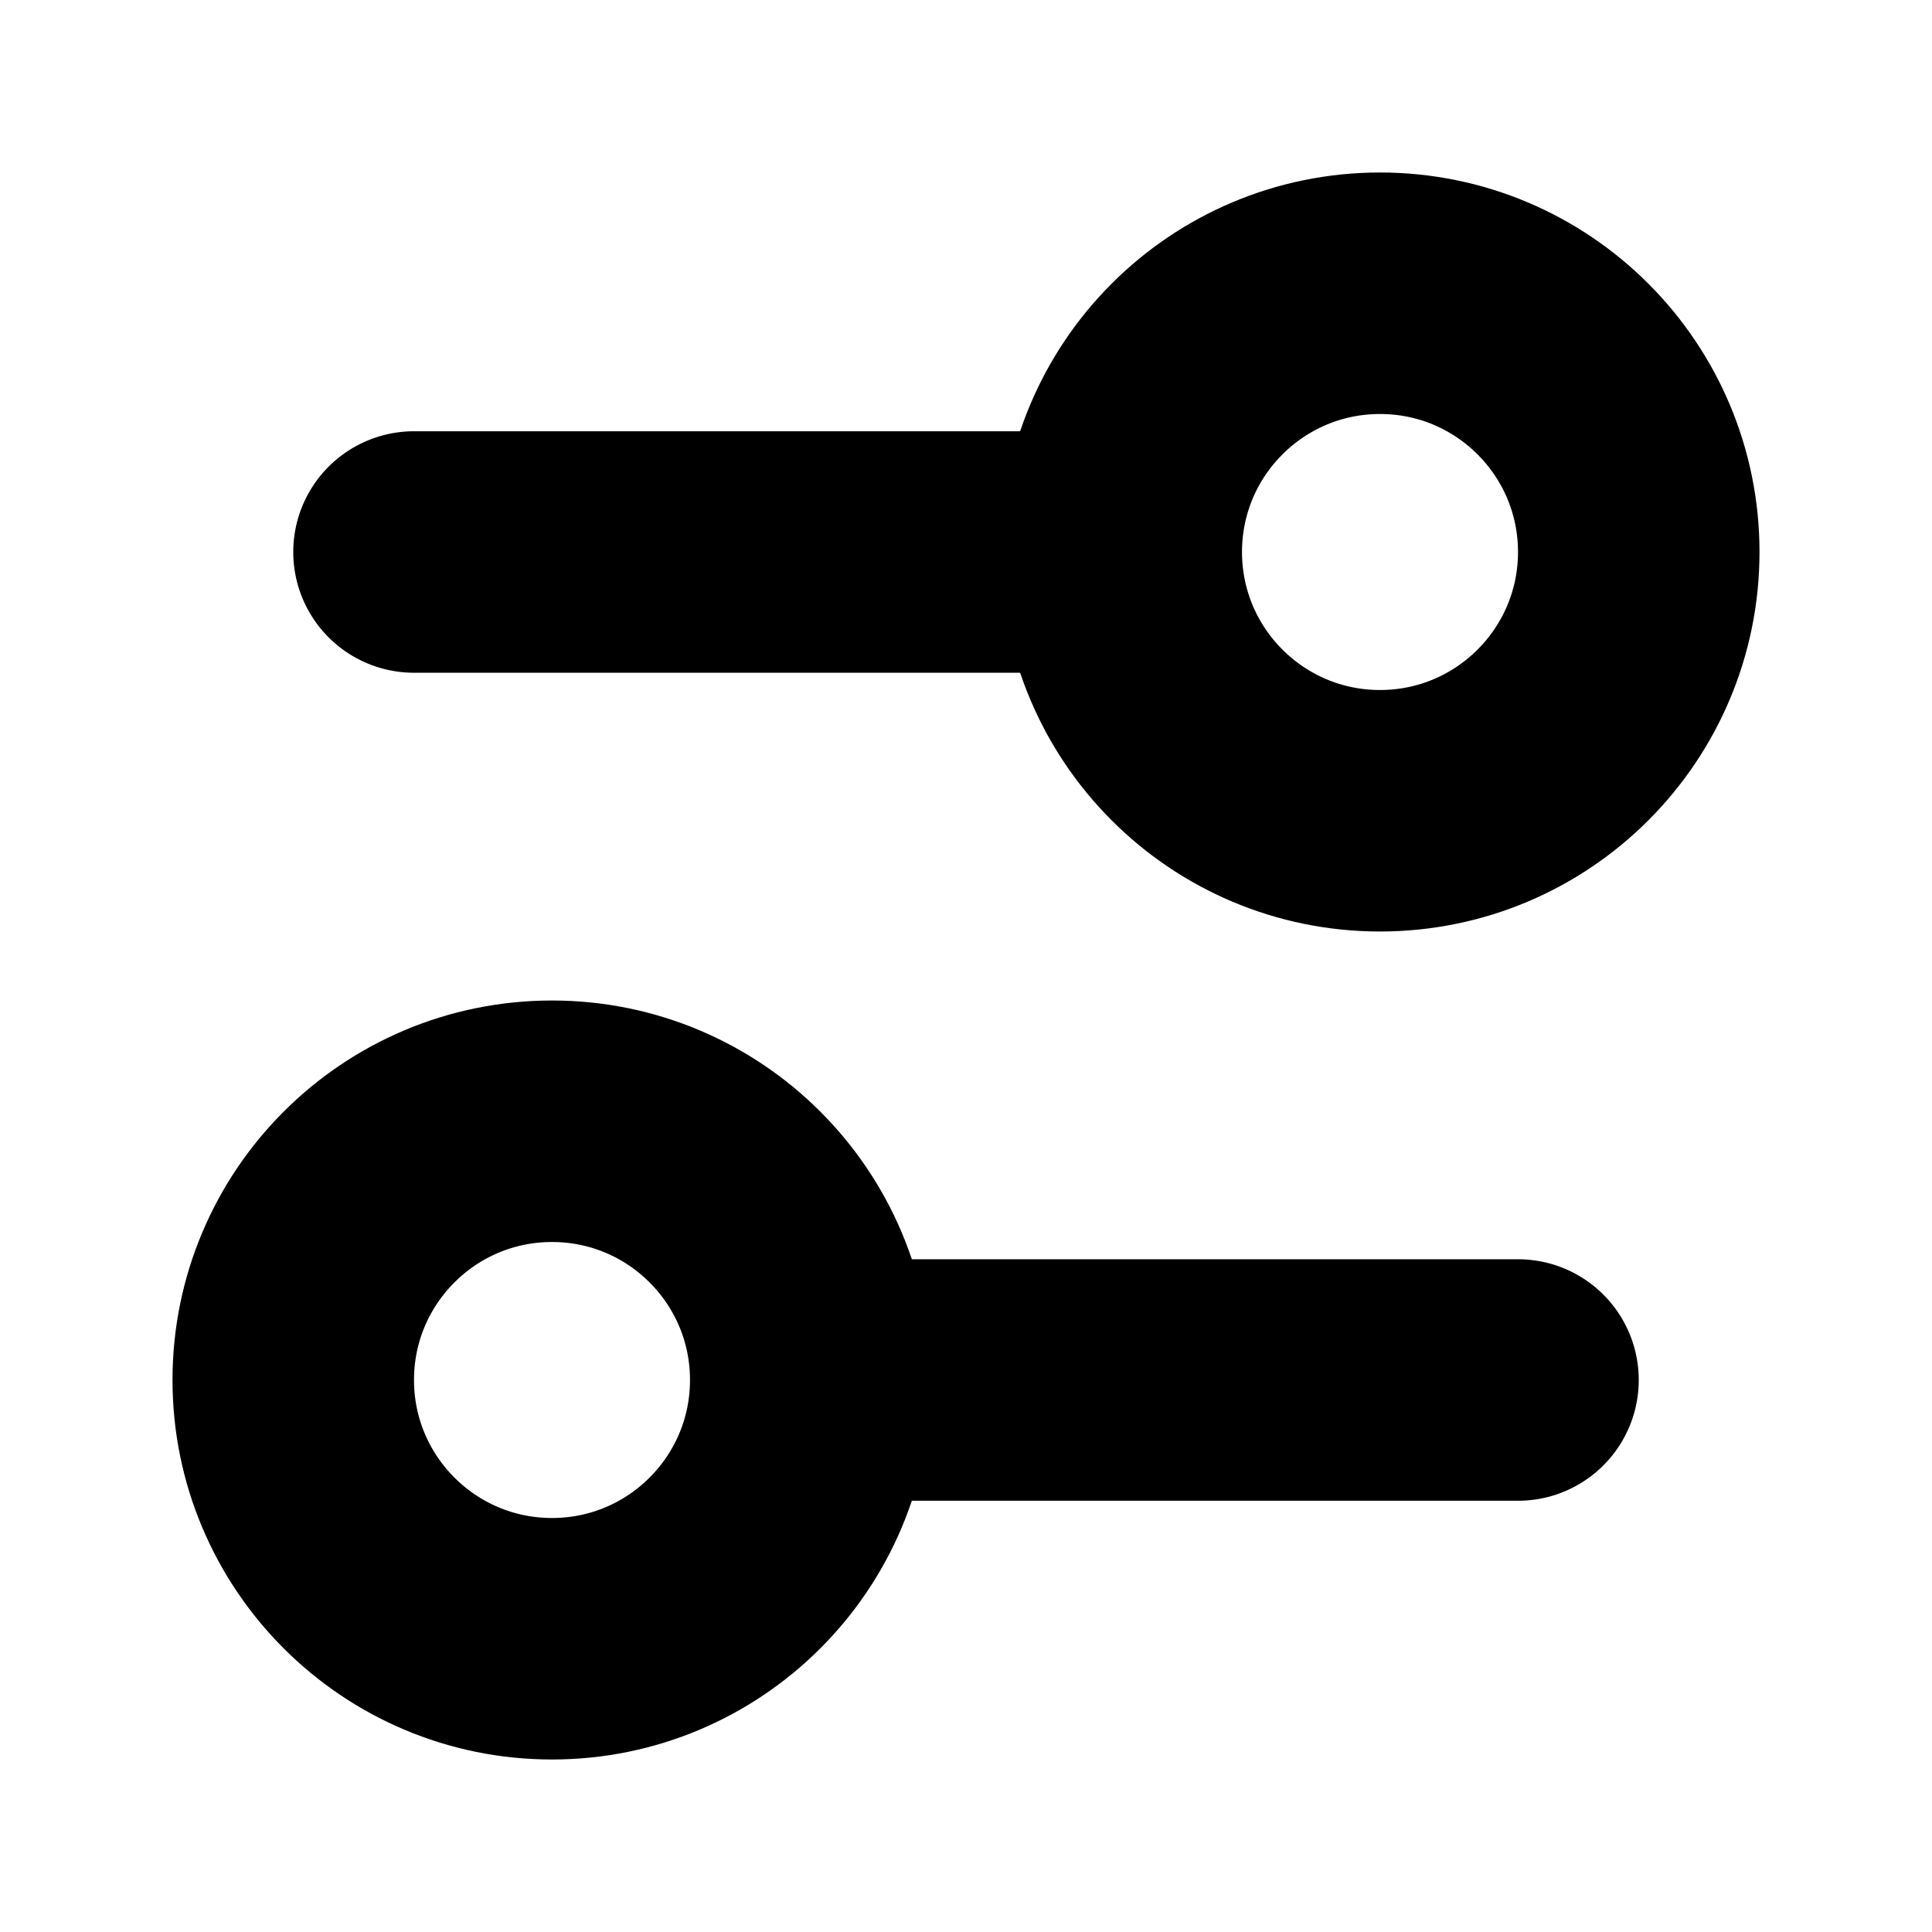
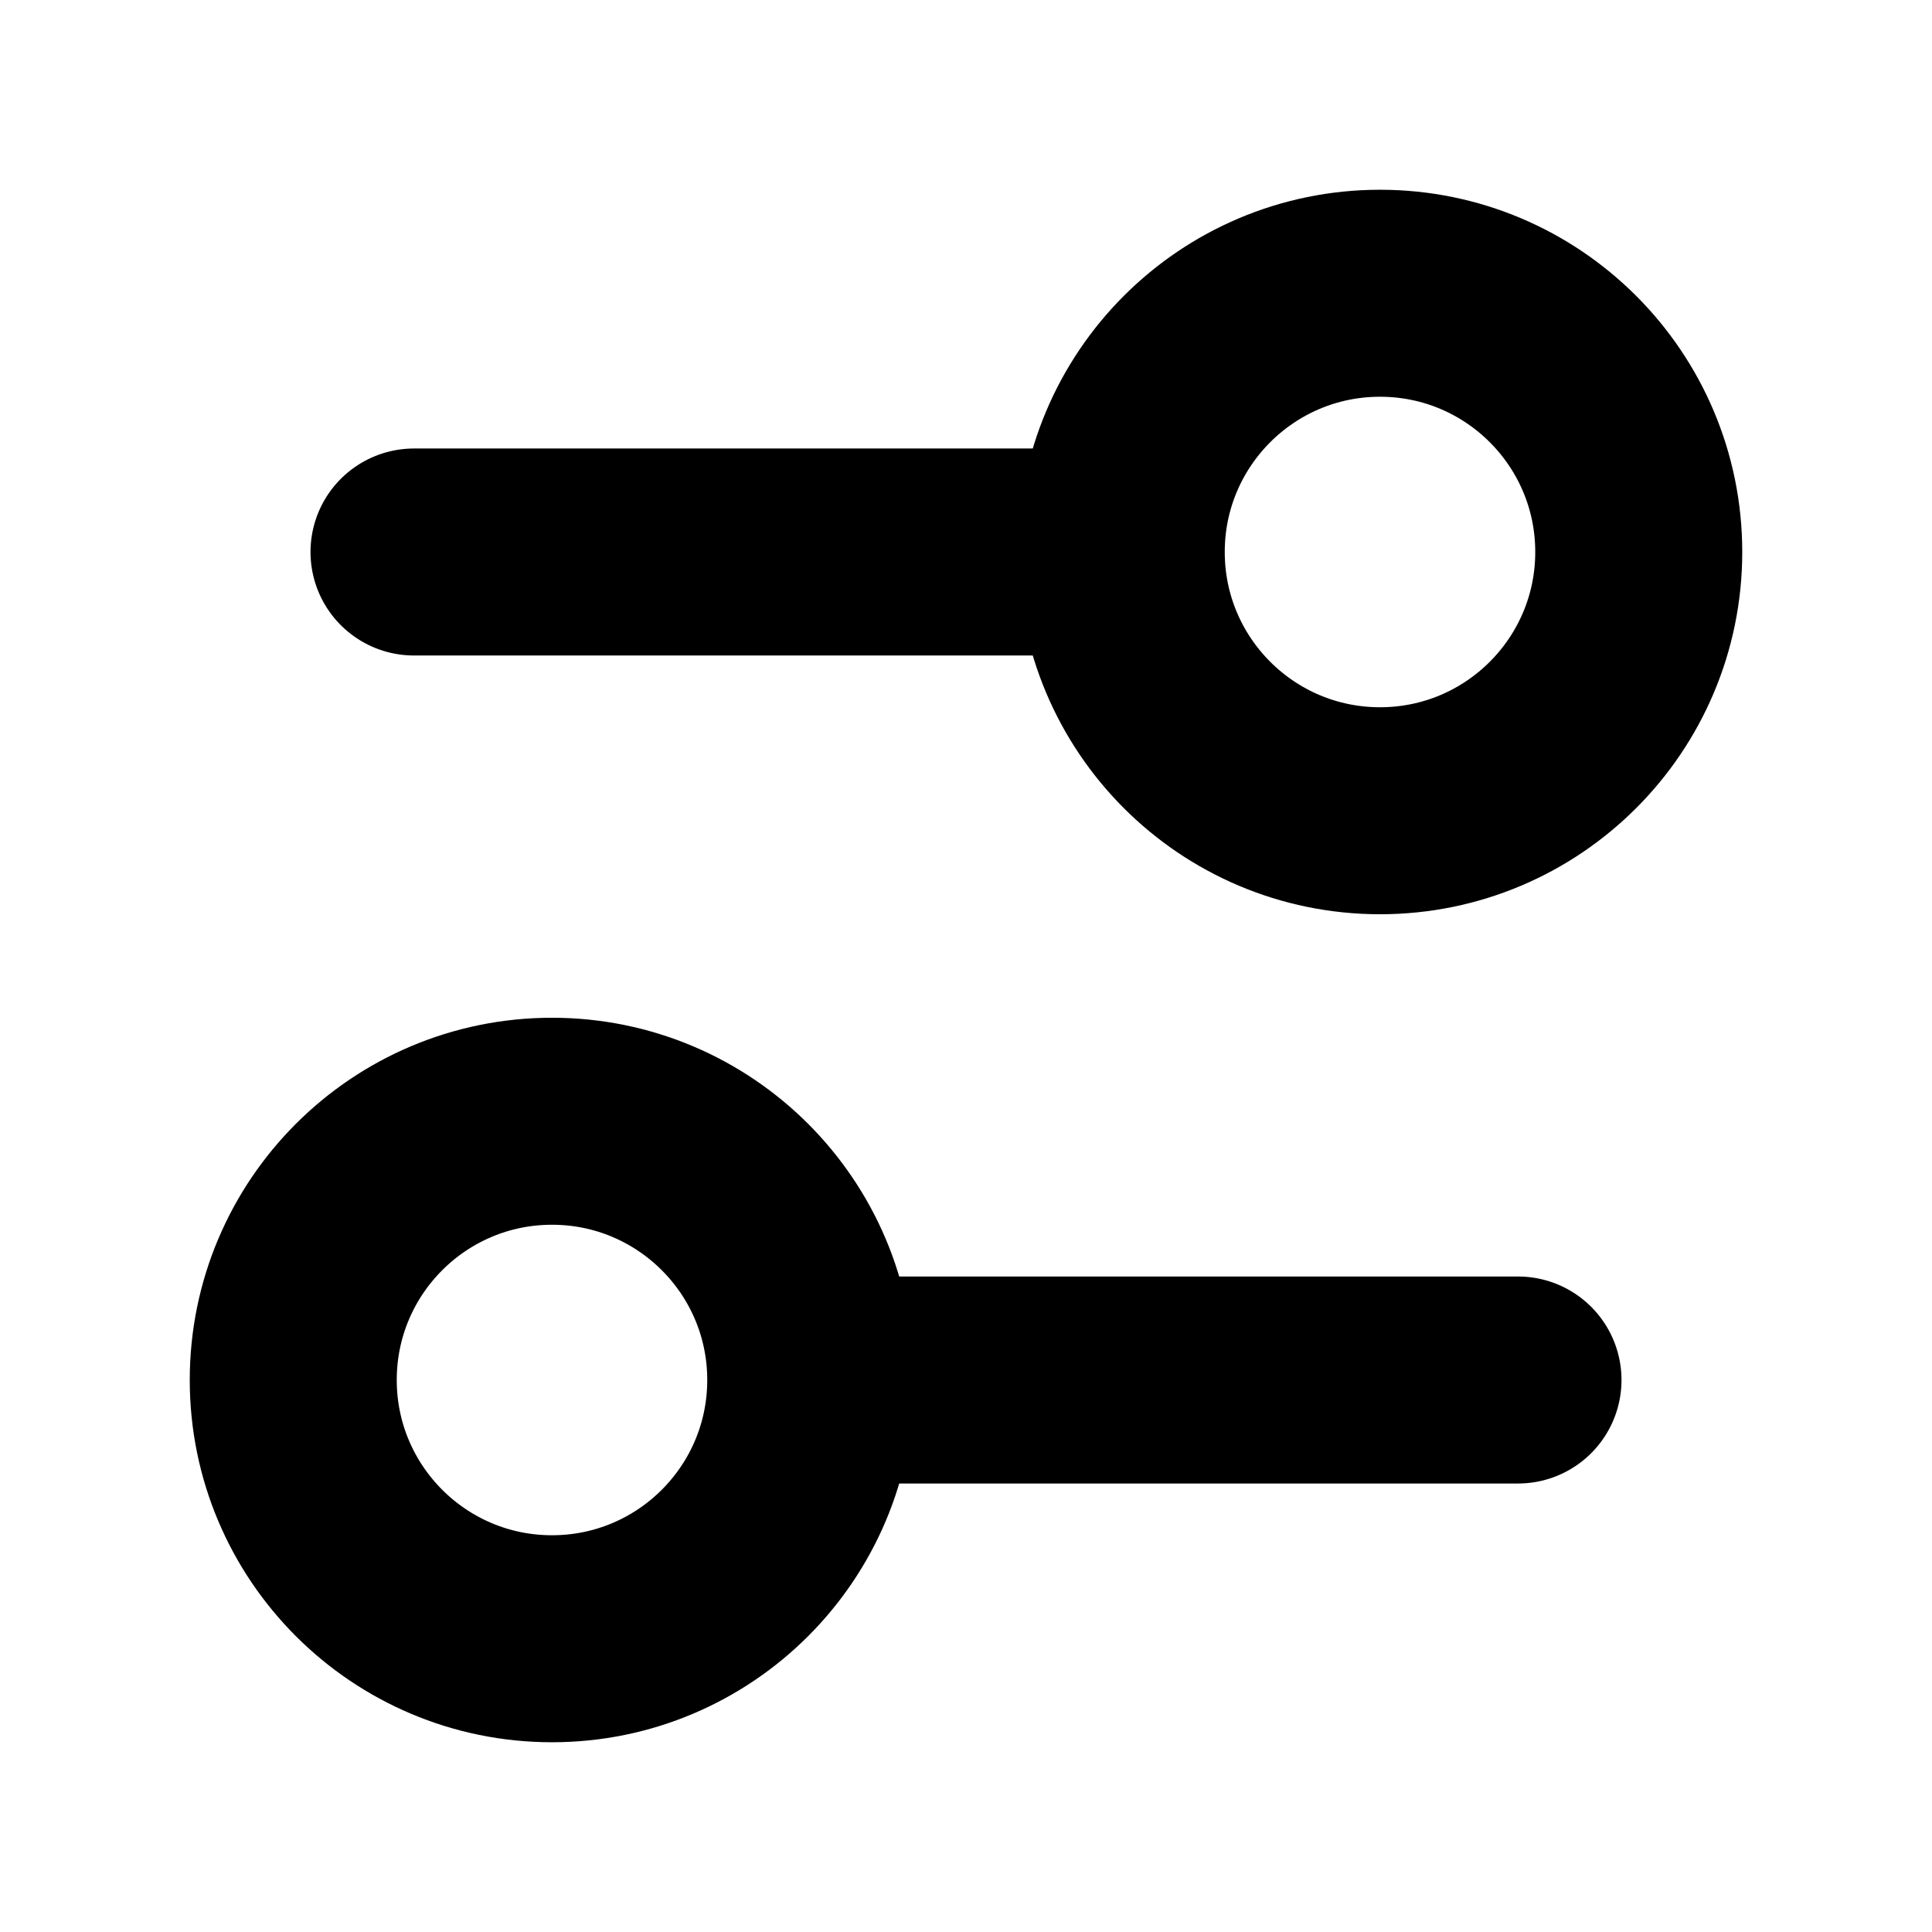
<svg xmlns="http://www.w3.org/2000/svg" width="14" height="14" viewBox="0 0 14 14" fill="none">
-   <path d="M3 4H8" stroke="black" stroke-width="1.75" stroke-linecap="round" stroke-linejoin="round" />
-   <path d="M6 10L11 10" stroke="black" stroke-width="1.75" stroke-linecap="round" stroke-linejoin="round" />
-   <circle cx="4" cy="10" r="1.875" stroke="black" stroke-width="1.75" />
-   <circle cx="10" cy="4" r="1.875" stroke="black" stroke-width="1.75" />
+   <path d="M3 4H8" stroke="black" stroke-width="1.5" stroke-linecap="round" stroke-linejoin="round" />
+   <path d="M6 10L11 10" stroke="black" stroke-width="1.5" stroke-linecap="round" stroke-linejoin="round" />
+   <circle cx="4" cy="10" r="1.875" stroke="black" stroke-width="1.5" />
+   <circle cx="10" cy="4" r="1.875" stroke="black" stroke-width="1.5" />
</svg>
